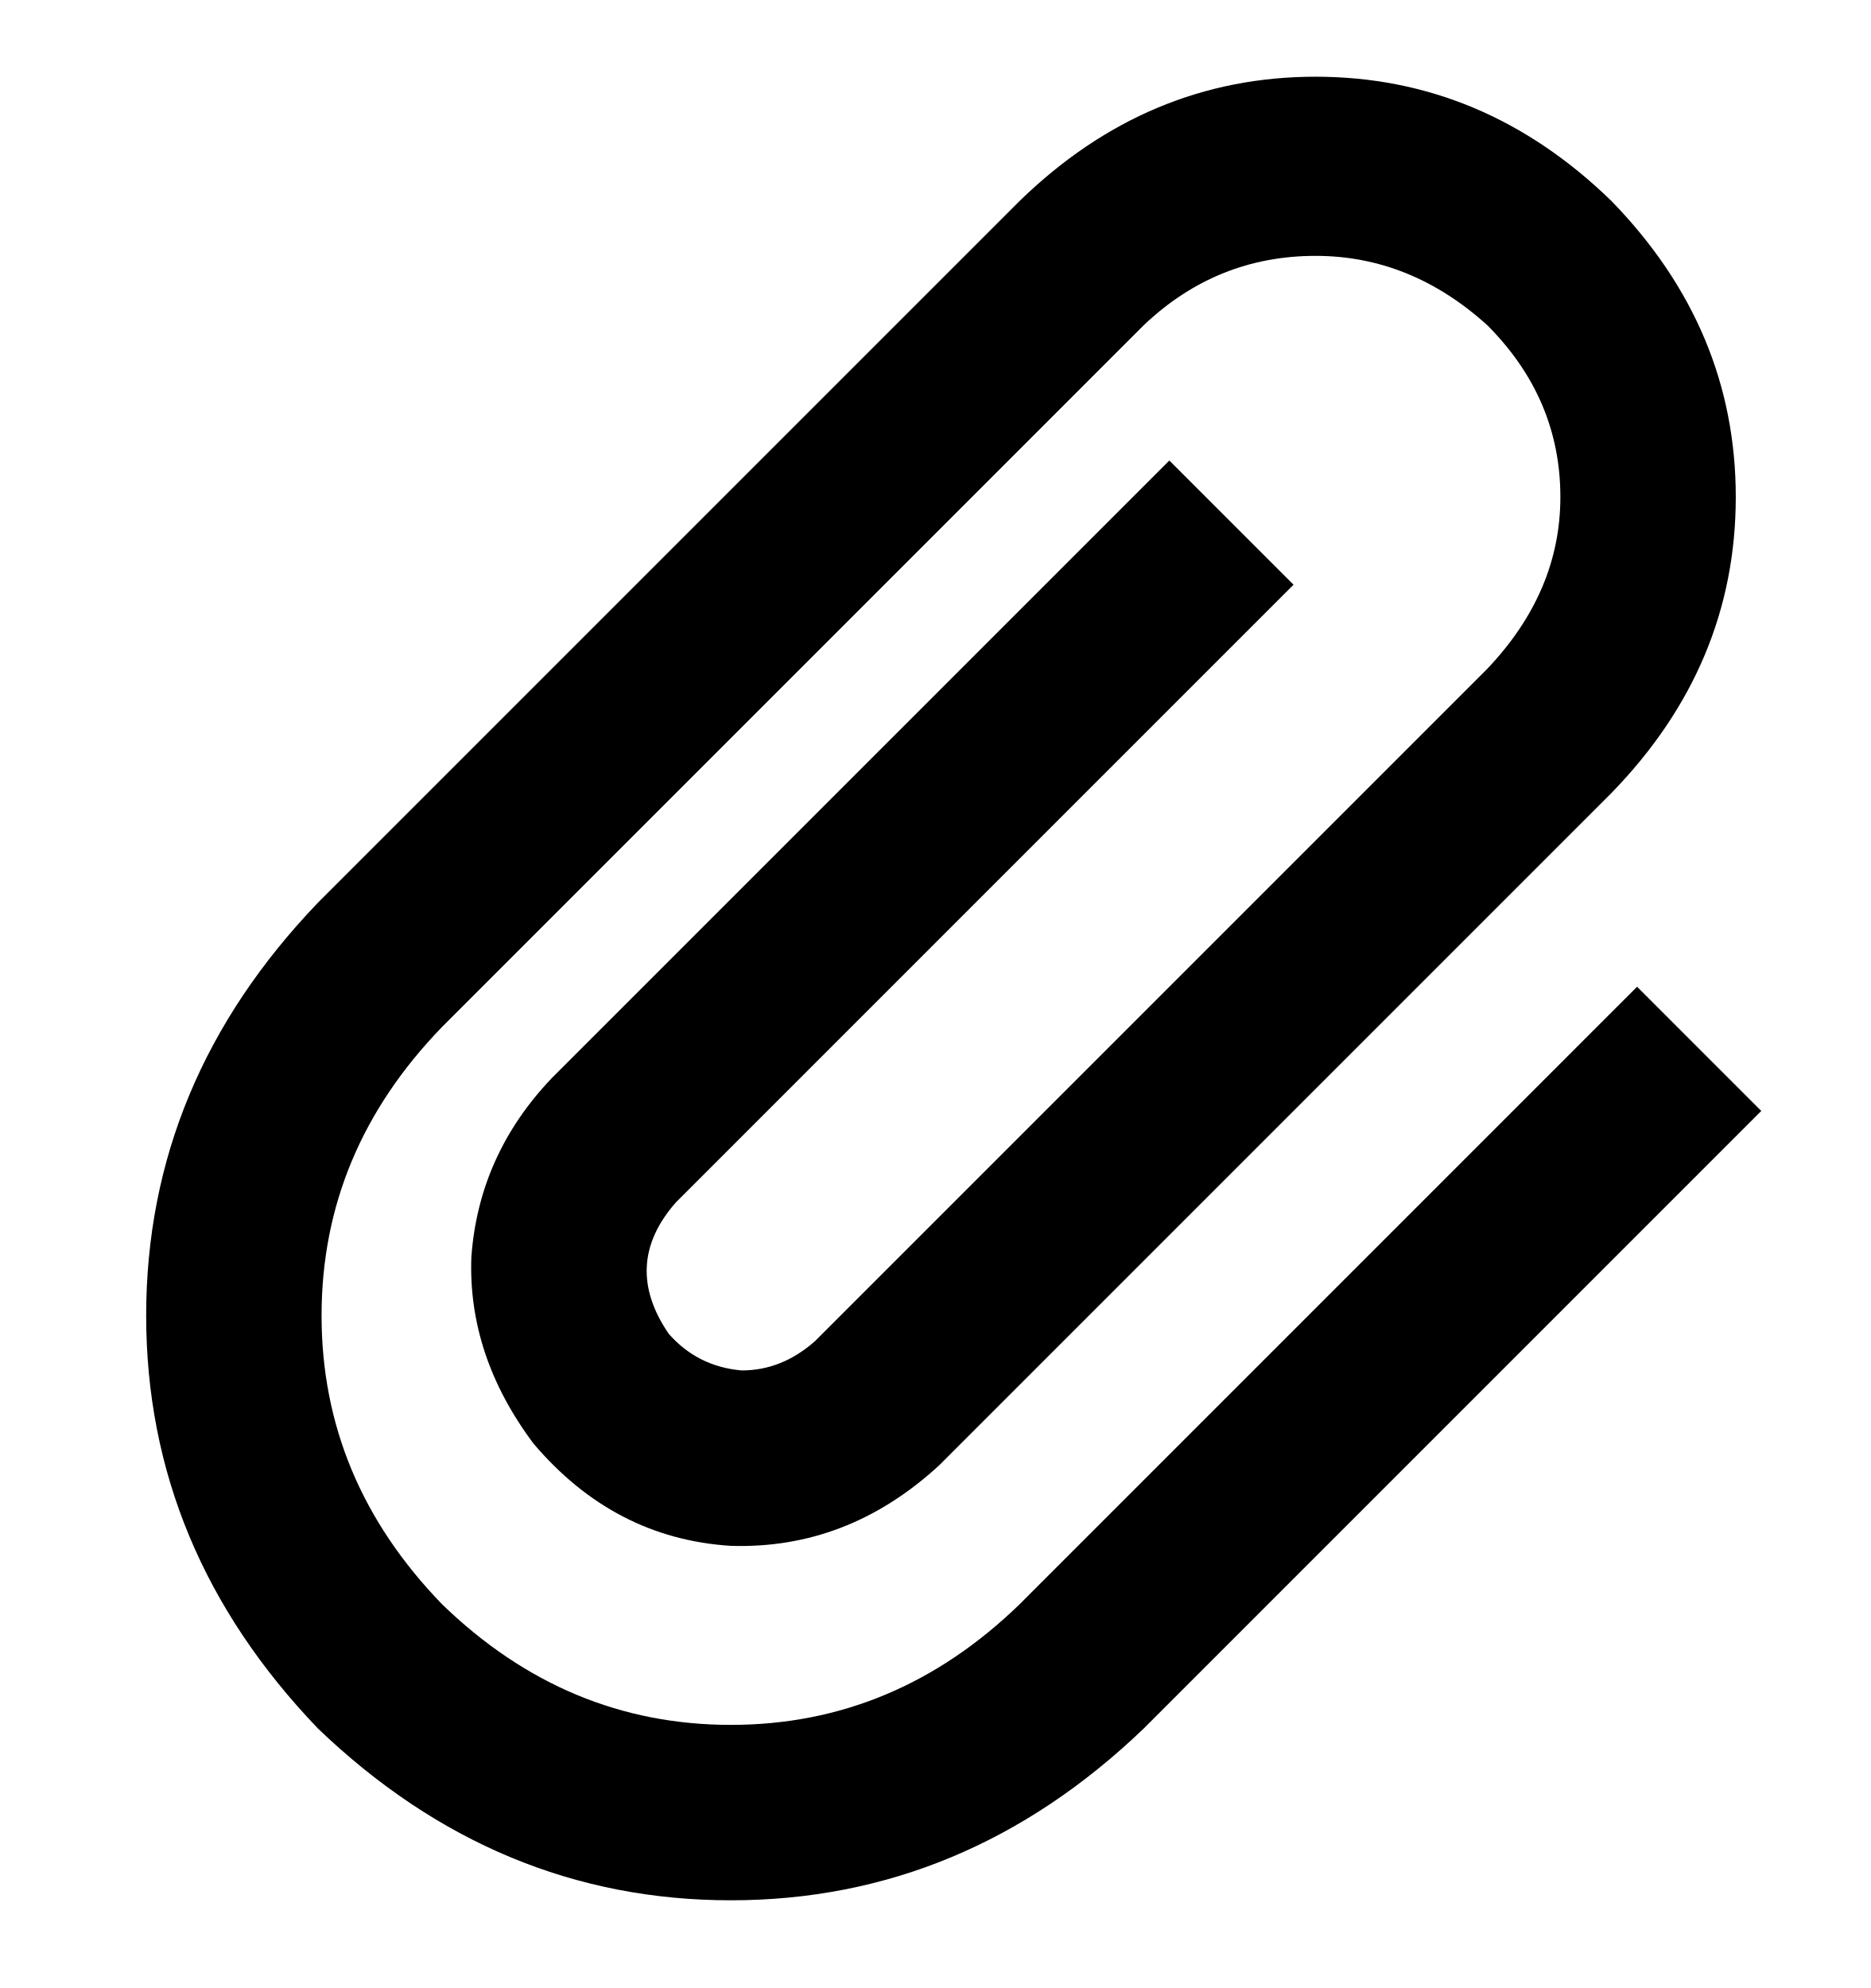
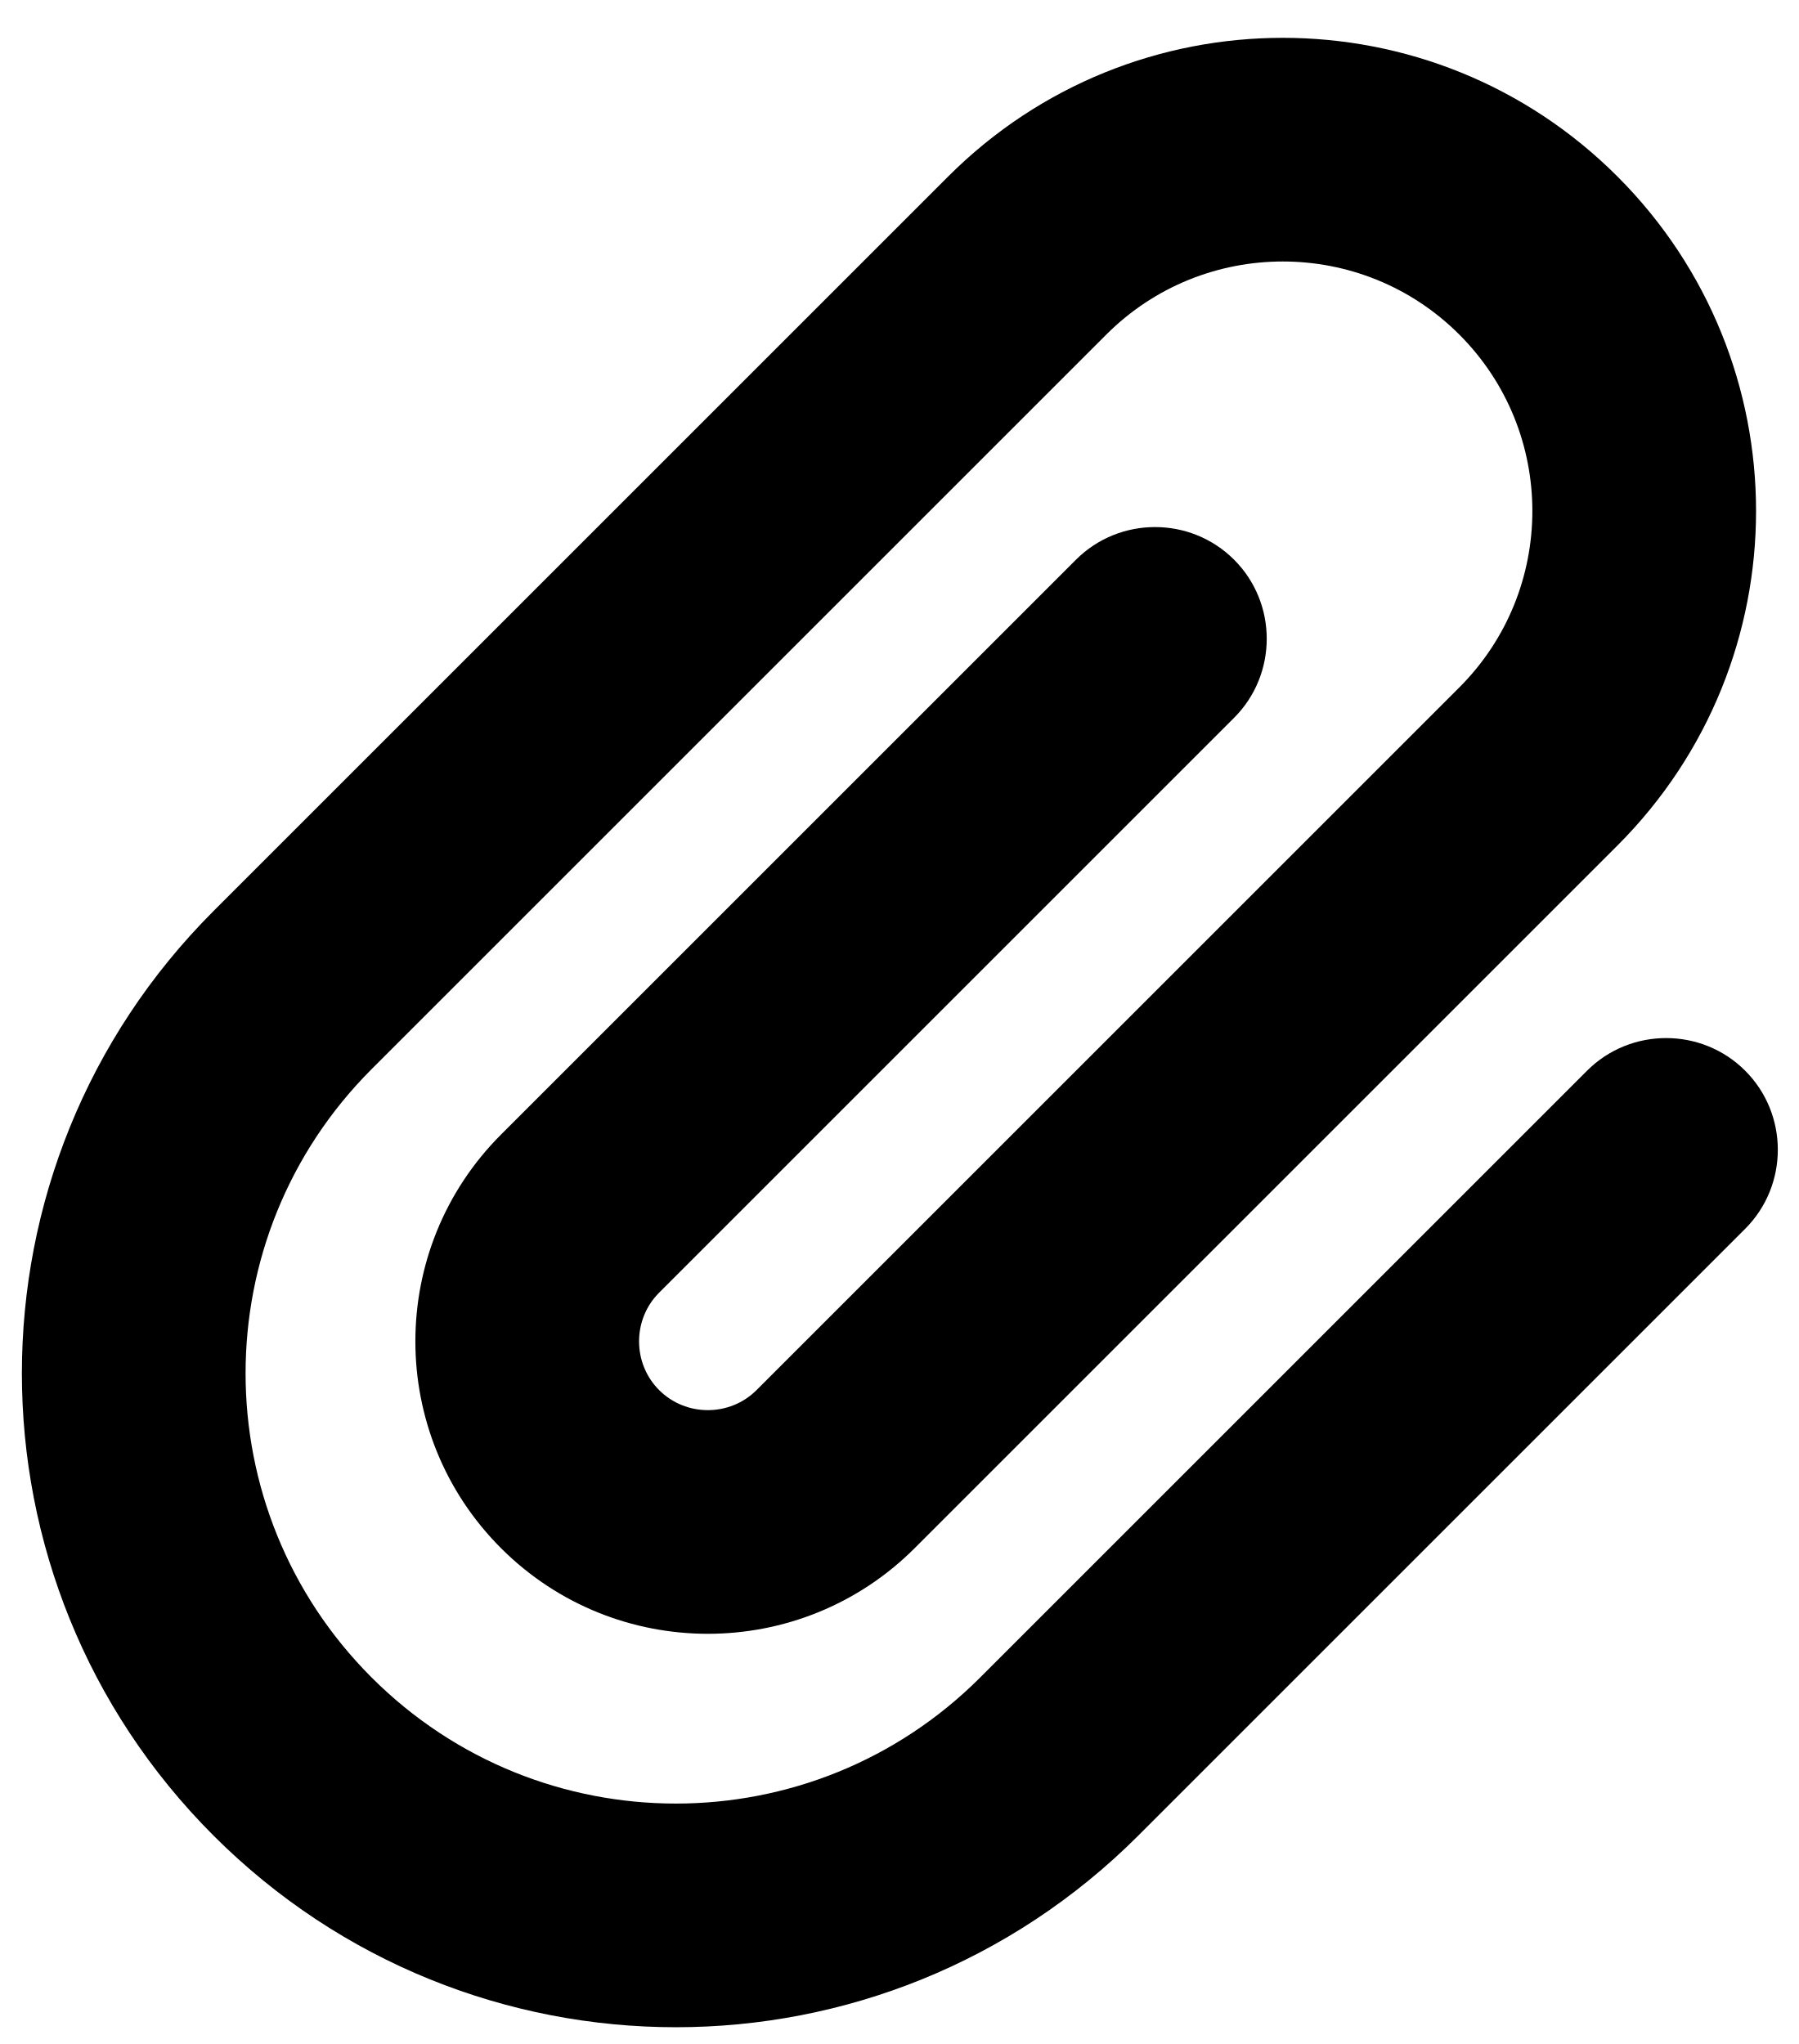
- <svg xmlns="http://www.w3.org/2000/svg" viewBox="0 0 16 17">
-   <path d="M12.719 2.781C12.281 2.385 11.792 2.188 11.25 2.188C10.688 2.188 10.198 2.385 9.781 2.781L3.781 8.781C3.094 9.49 2.75 10.312 2.75 11.25C2.75 12.188 3.094 13.01 3.781 13.719C4.49 14.406 5.312 14.75 6.25 14.75C7.188 14.75 8.01 14.406 8.719 13.719L13.469 8.969L14 8.438L15.062 9.5L14.531 10.031L9.781 14.781C8.76 15.76 7.583 16.25 6.25 16.25C4.917 16.25 3.74 15.76 2.719 14.781C1.74 13.76 1.25 12.583 1.25 11.25C1.25 9.917 1.74 8.74 2.719 7.719L8.719 1.719C9.448 1.01 10.292 0.656 11.25 0.656C12.208 0.656 13.052 1.01 13.781 1.719C14.49 2.448 14.844 3.292 14.844 4.25C14.844 5.208 14.49 6.052 13.781 6.781L8.031 12.531C7.51 13.01 6.917 13.24 6.25 13.219C5.583 13.177 5.021 12.885 4.562 12.344C4.188 11.844 4.01 11.312 4.031 10.75C4.073 10.167 4.302 9.656 4.719 9.219L9.469 4.469L10 3.938L11.062 5L10.531 5.531L5.781 10.281C5.469 10.635 5.448 11.01 5.719 11.406C5.885 11.594 6.094 11.698 6.344 11.719C6.573 11.719 6.781 11.635 6.969 11.469L12.719 5.719C13.135 5.281 13.344 4.792 13.344 4.25C13.344 3.688 13.135 3.198 12.719 2.781Z" />
+ <svg xmlns="http://www.w3.org/2000/svg" width="0.88em" height="1em" viewBox="0 0 448 512">
+   <path fill="black" d="M364.2 83.8c-24.4-24.4-64-24.4-88.4 0l-184 184c-42.1 42.1-42.1 110.3 0 152.4s110.3 42.1 152.4 0l152-152c10.9-10.9 28.7-10.9 39.6 0s10.9 28.7 0 39.6l-152 152c-64 64-167.6 64-231.6 0s-64-167.6 0-231.6l184-184c46.3-46.3 121.3-46.3 167.6 0s46.3 121.3 0 167.6l-176 176c-28.6 28.6-75 28.6-103.6 0s-28.6-75 0-103.6l144-144c10.9-10.9 28.7-10.9 39.6 0s10.9 28.7 0 39.6l-144 144c-6.7 6.7-6.7 17.7 0 24.4s17.7 6.7 24.4 0l176-176c24.4-24.4 24.4-64 0-88.4" />
</svg>
